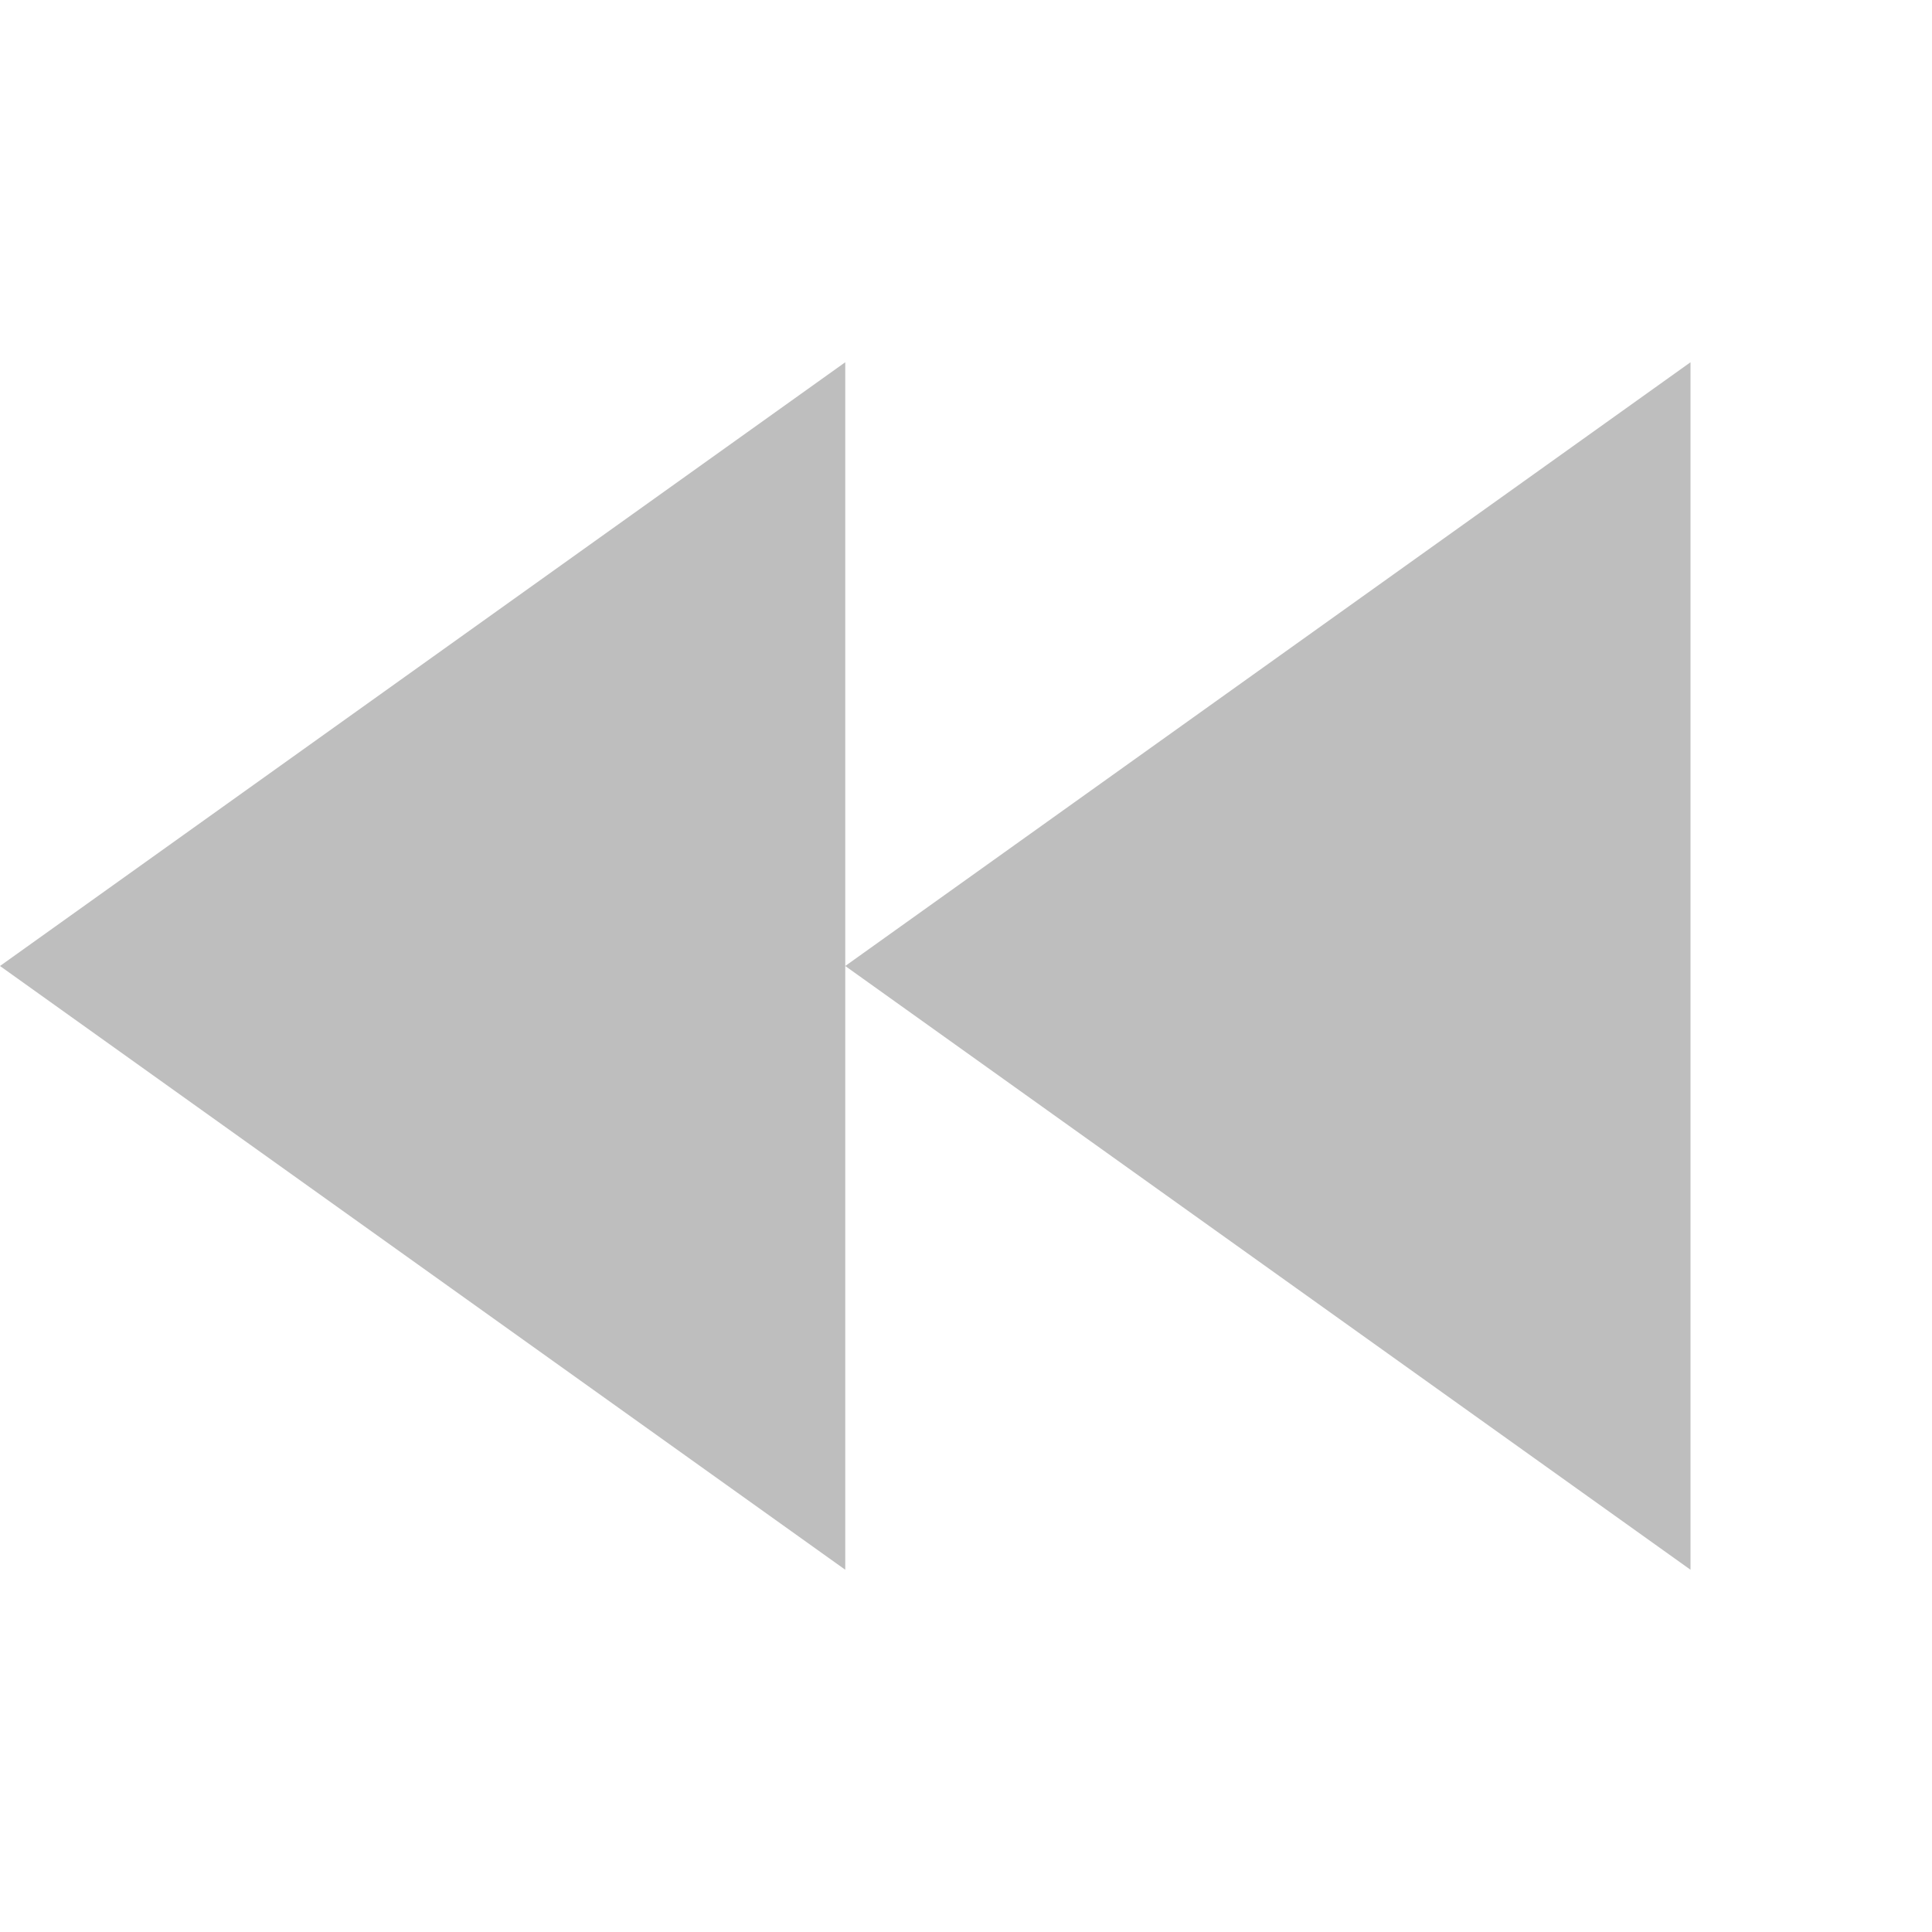
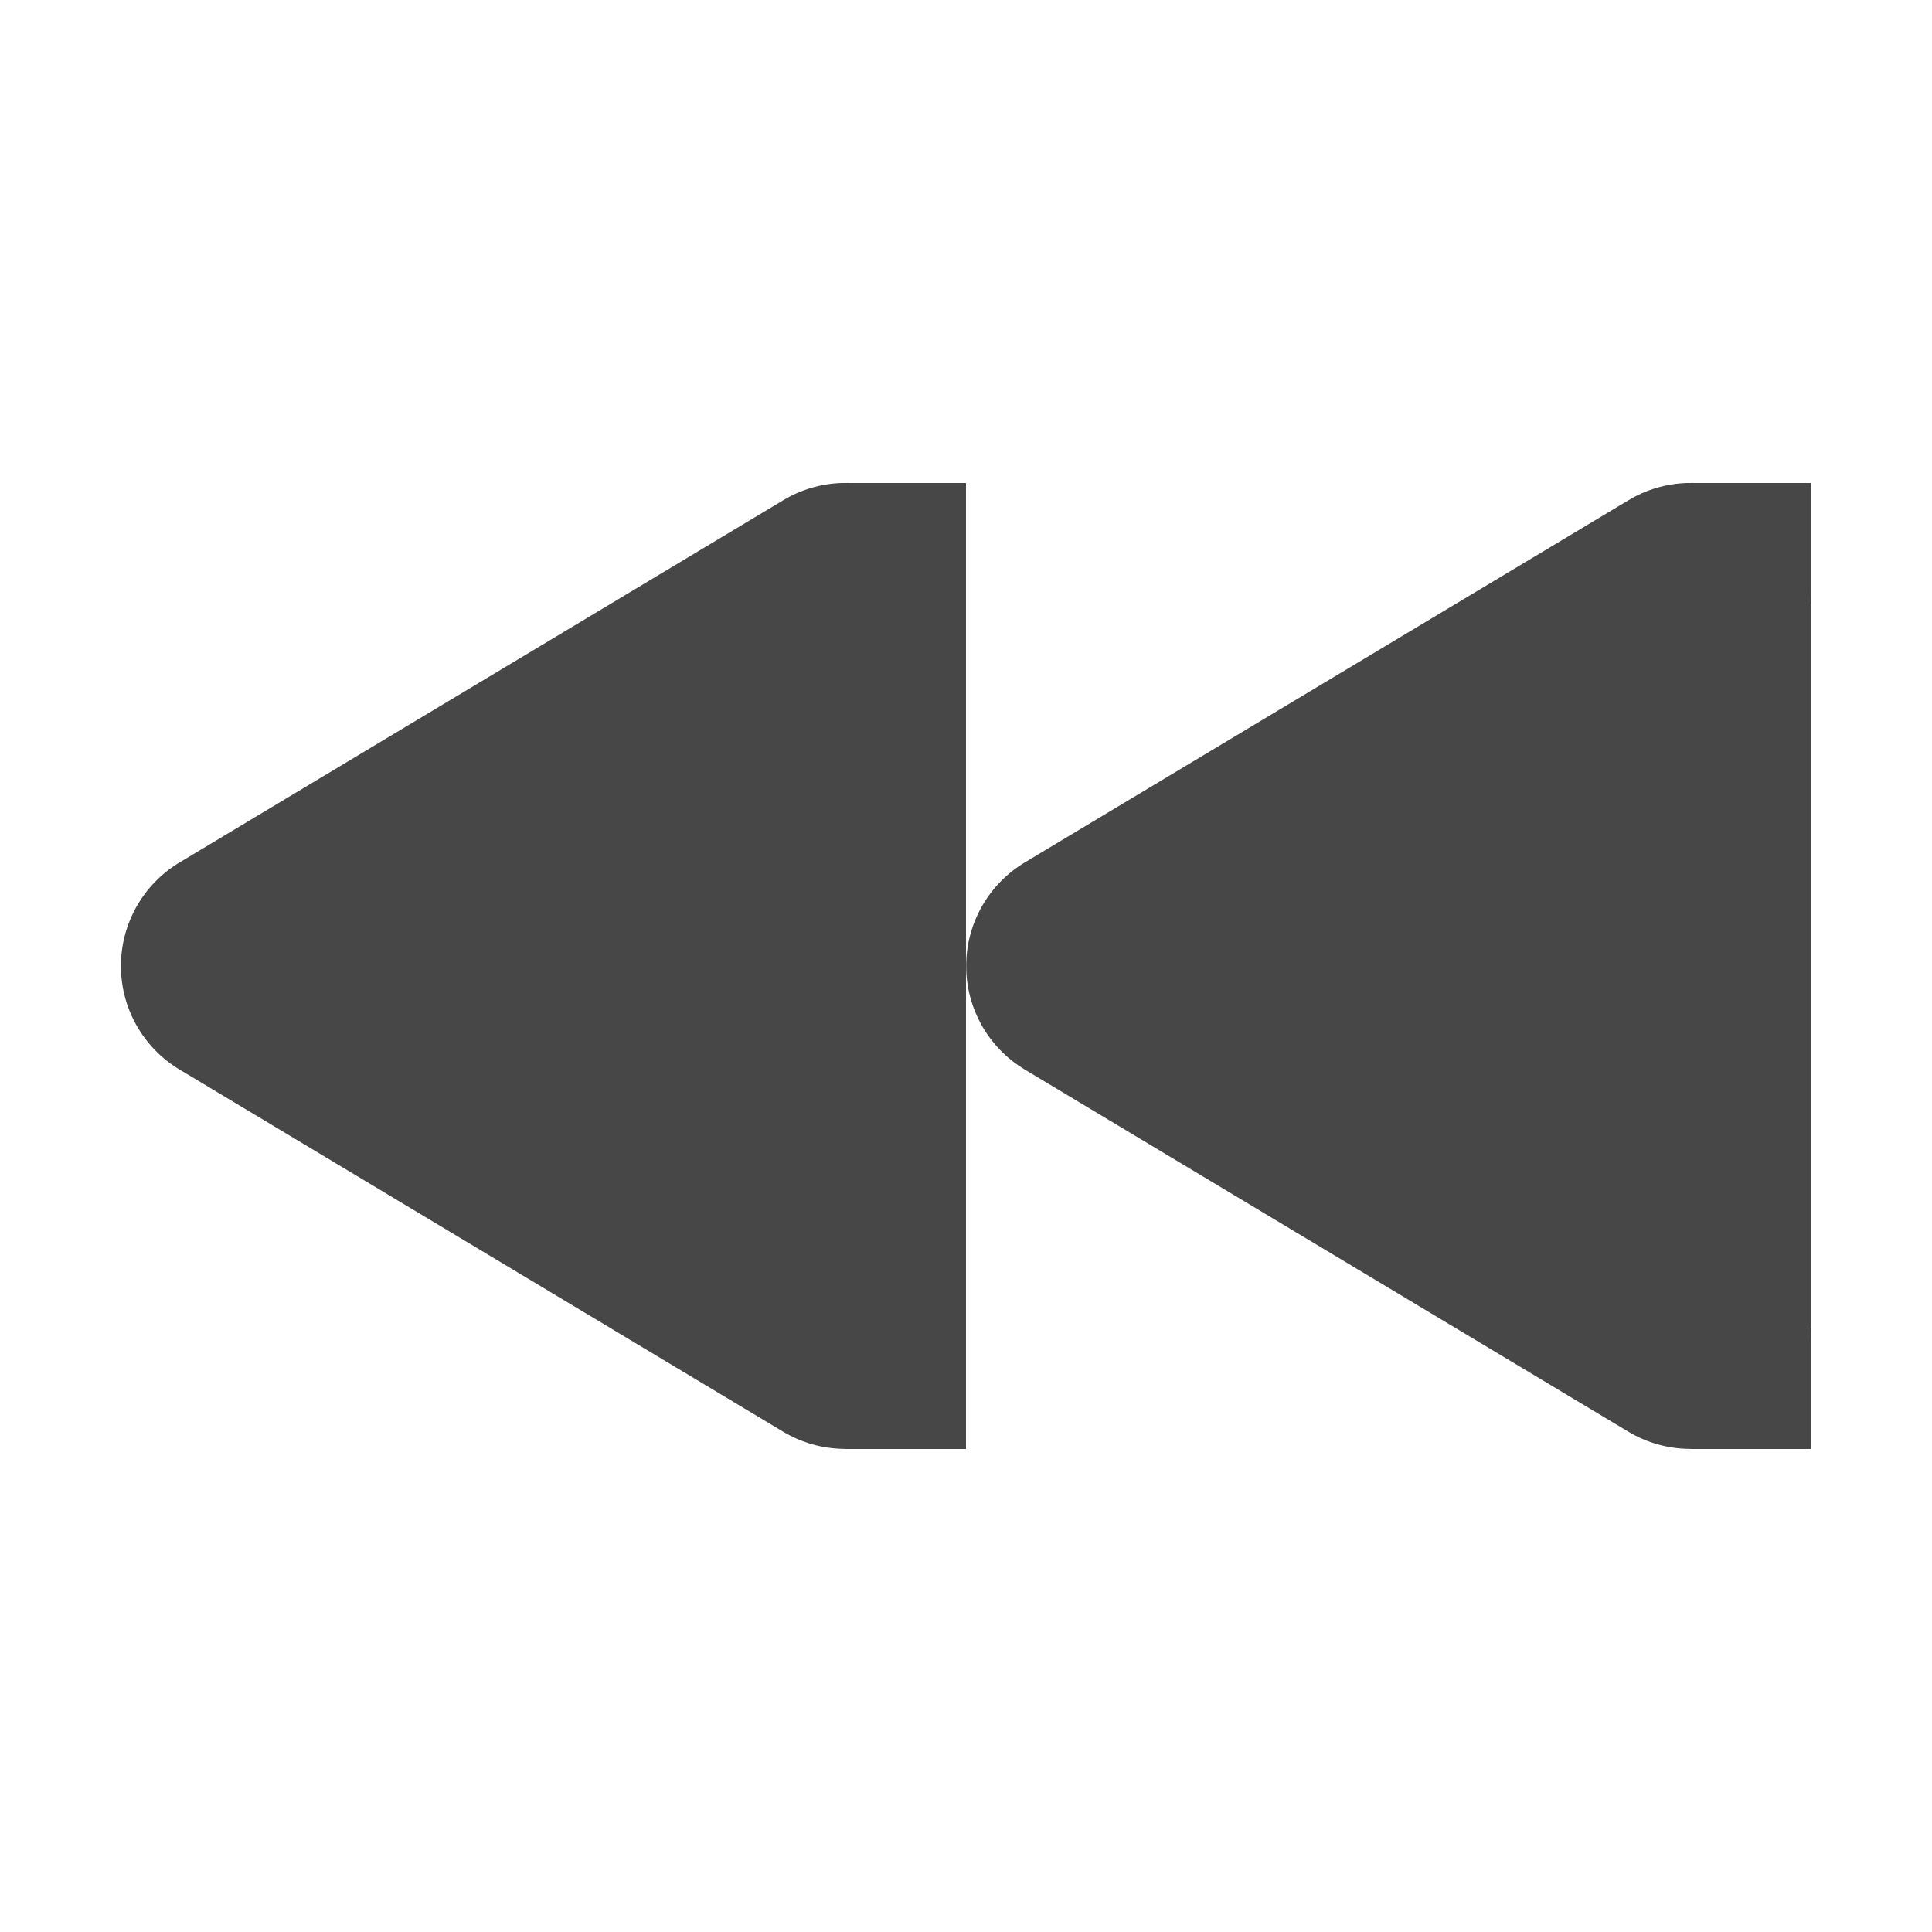
- <svg xmlns="http://www.w3.org/2000/svg" version="1.1" width="16" height="16" id="svg6152">
-   <defs id="defs6154" />
-   <g id="layer1">
-     <path d="m 14,3 0,10 -7,-5 7,-5 z m -7,5 0,5 -7,-5 7,-5 0,5 z m -7,0 0,0 z" id="path2843-4-51-9-9" style="color:#bebebe;fill:#bebebe;fill-opacity:1;fill-rule:nonzero;stroke:none;stroke-width:1;marker:none;visibility:visible;display:inline;overflow:visible;enable-background:accumulate" />
+ <svg xmlns="http://www.w3.org/2000/svg" width="16" height="16">
+   <g color="#000" fill="#474747">
+     <path d="M6.97 4a1 1 0 0 0-.484.143l-5 3a1 1 0 0 0 0 1.714l5 3A1 1 0 0 0 8 11V5a1 1 0 0 0-1.03-1zM6 6.766v2.468L3.943 8z" style="line-height:normal;font-variant-ligatures:normal;font-variant-position:normal;font-variant-caps:normal;font-variant-numeric:normal;font-variant-alternates:normal;font-feature-settings:normal;text-indent:0;text-align:start;text-decoration-line:none;text-decoration-style:solid;text-decoration-color:#000;text-transform:none;text-orientation:mixed;shape-padding:0;isolation:auto;mix-blend-mode:normal;marker:none" font-weight="400" font-family="sans-serif" white-space="normal" overflow="visible" />
+     <path d="M7 11h1v1H7zM7 4h1v1H7z" style="marker:none" overflow="visible" />
+     <path d="M13.97 4a1 1 0 0 0-.484.143l-5 3a1 1 0 0 0 0 1.714l5 3A1 1 0 0 0 15 11V5a1 1 0 0 0-1.03-1zM13 6.766v2.468L10.943 8z" style="line-height:normal;font-variant-ligatures:normal;font-variant-position:normal;font-variant-caps:normal;font-variant-numeric:normal;font-variant-alternates:normal;font-feature-settings:normal;text-indent:0;text-align:start;text-decoration-line:none;text-decoration-style:solid;text-decoration-color:#000;text-transform:none;text-orientation:mixed;shape-padding:0;isolation:auto;mix-blend-mode:normal;marker:none" font-weight="400" font-family="sans-serif" white-space="normal" overflow="visible" />
+     <path d="M14 11h1v1h-1zM14 4h1v1h-1zM7 5L2 8l5 3zM14 5L9 8l5 3z" style="marker:none" overflow="visible" />
  </g>
</svg>
